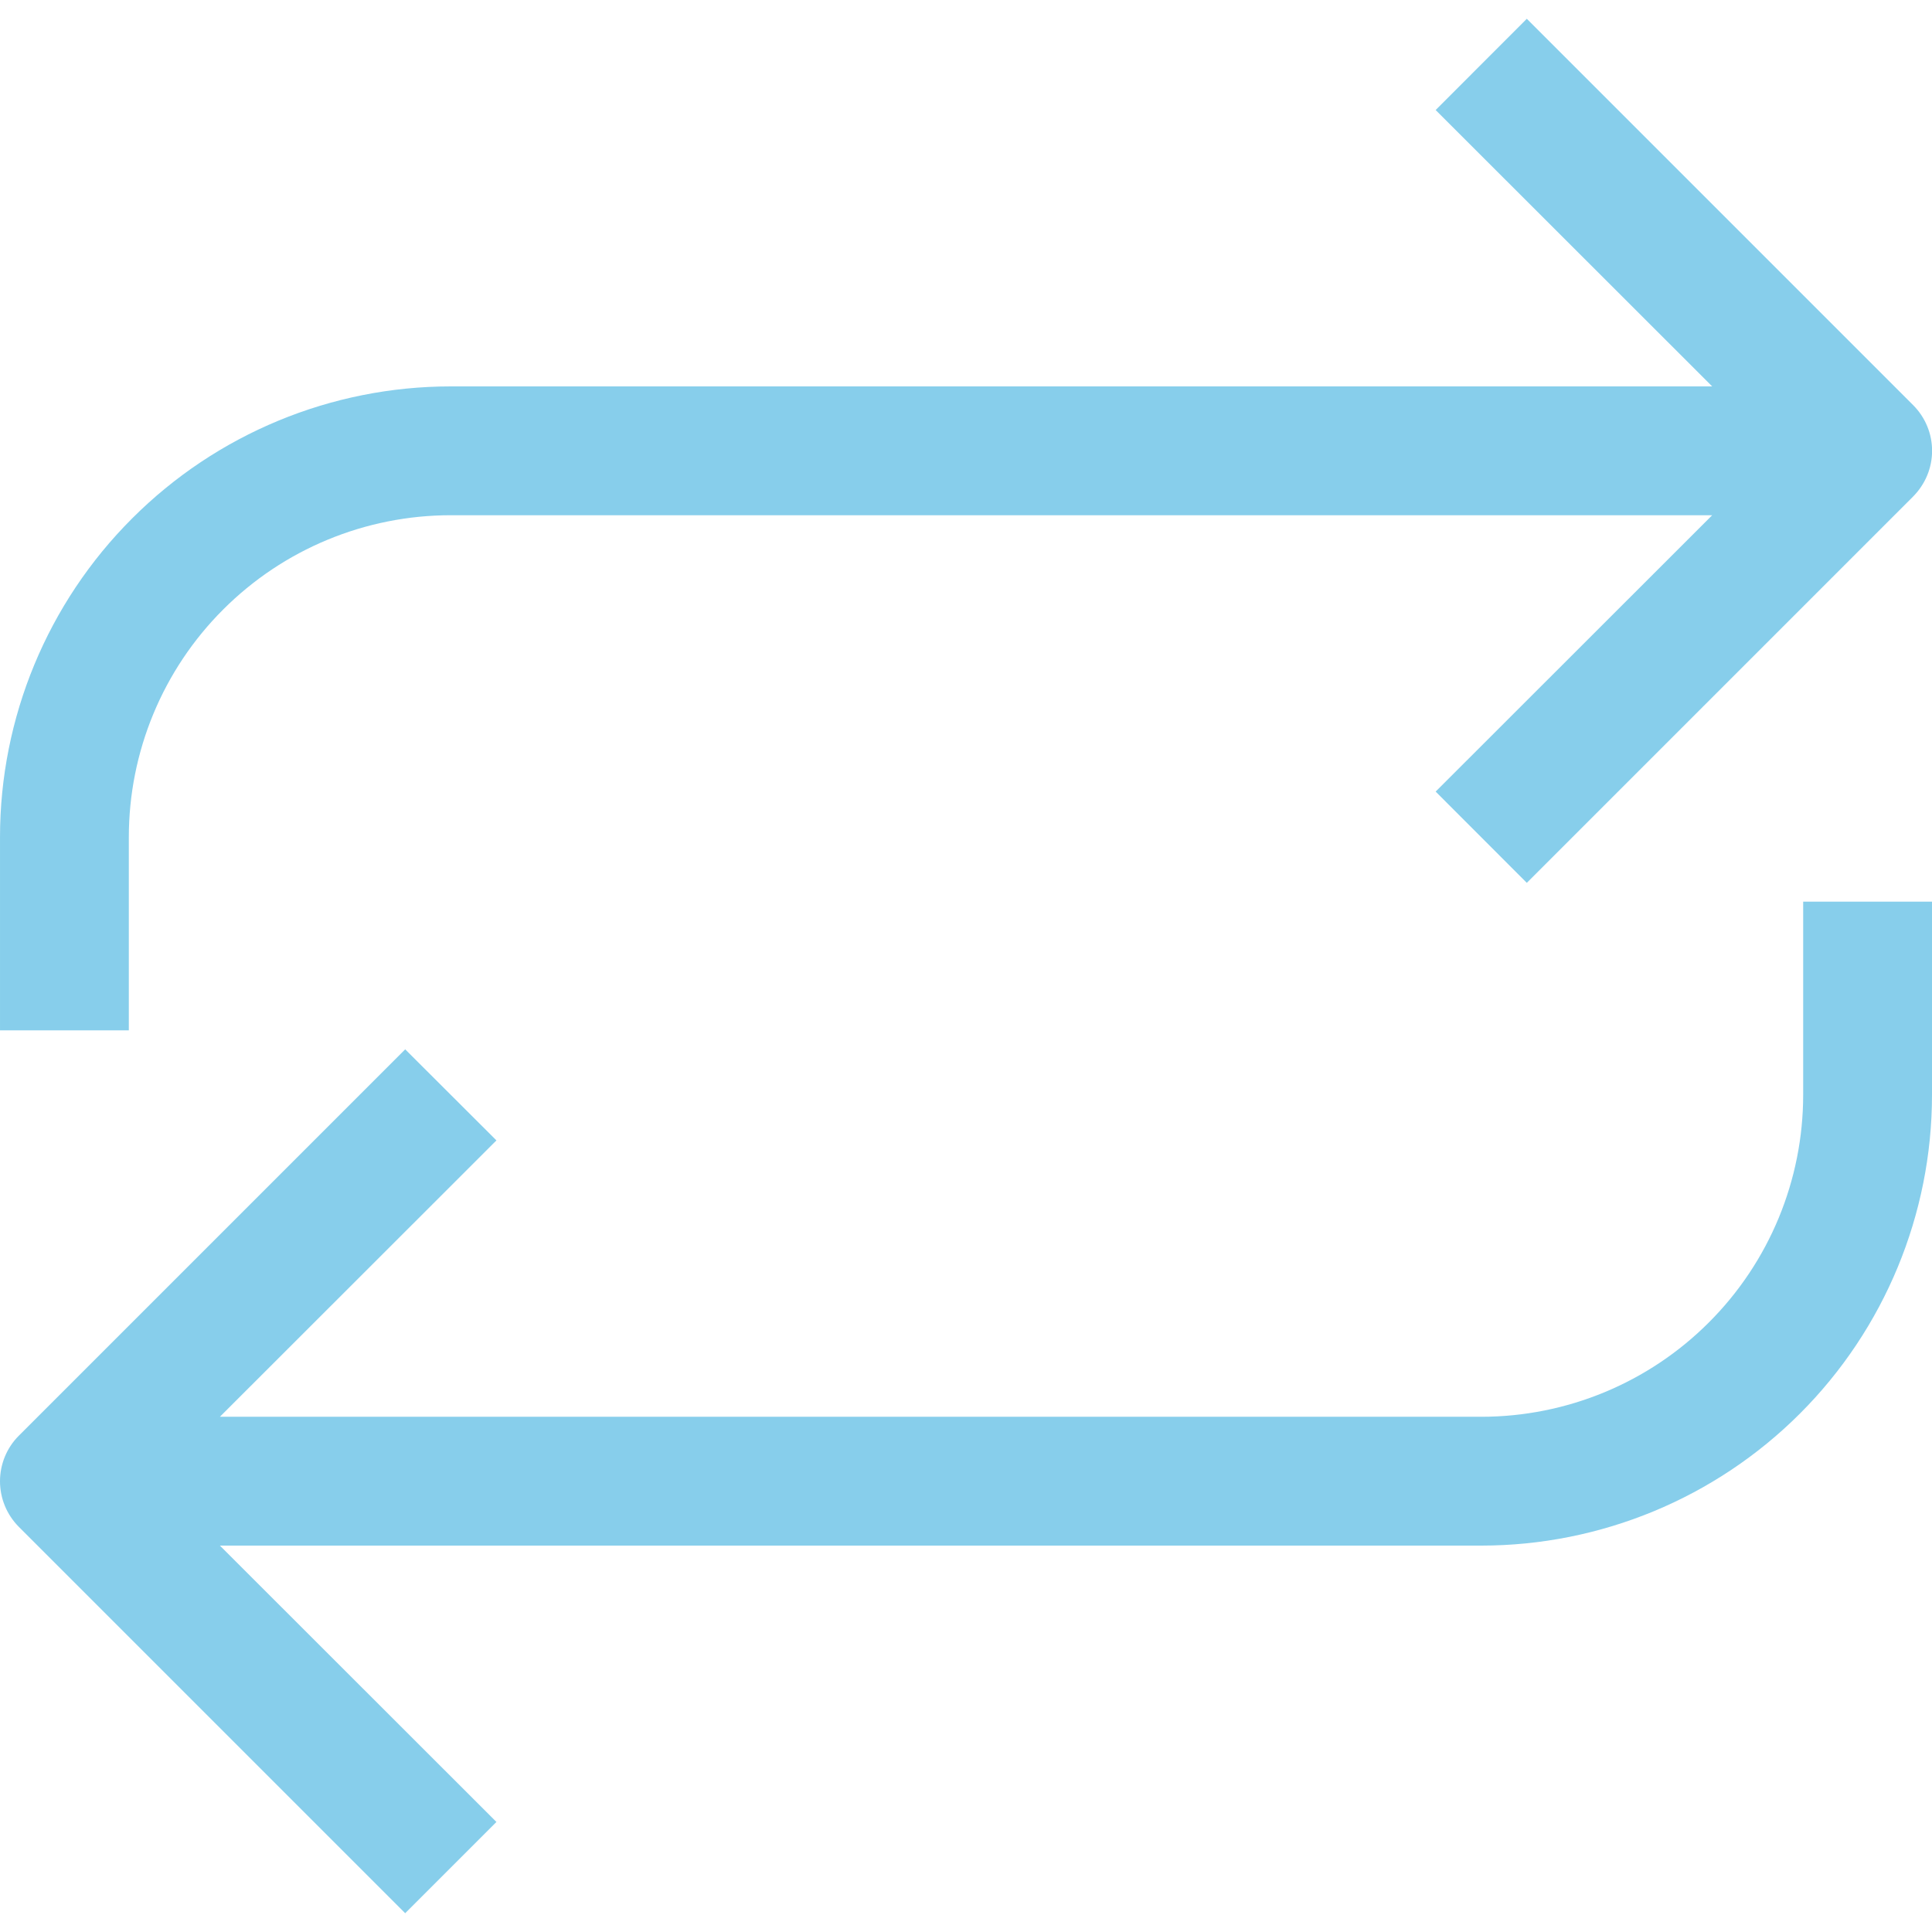
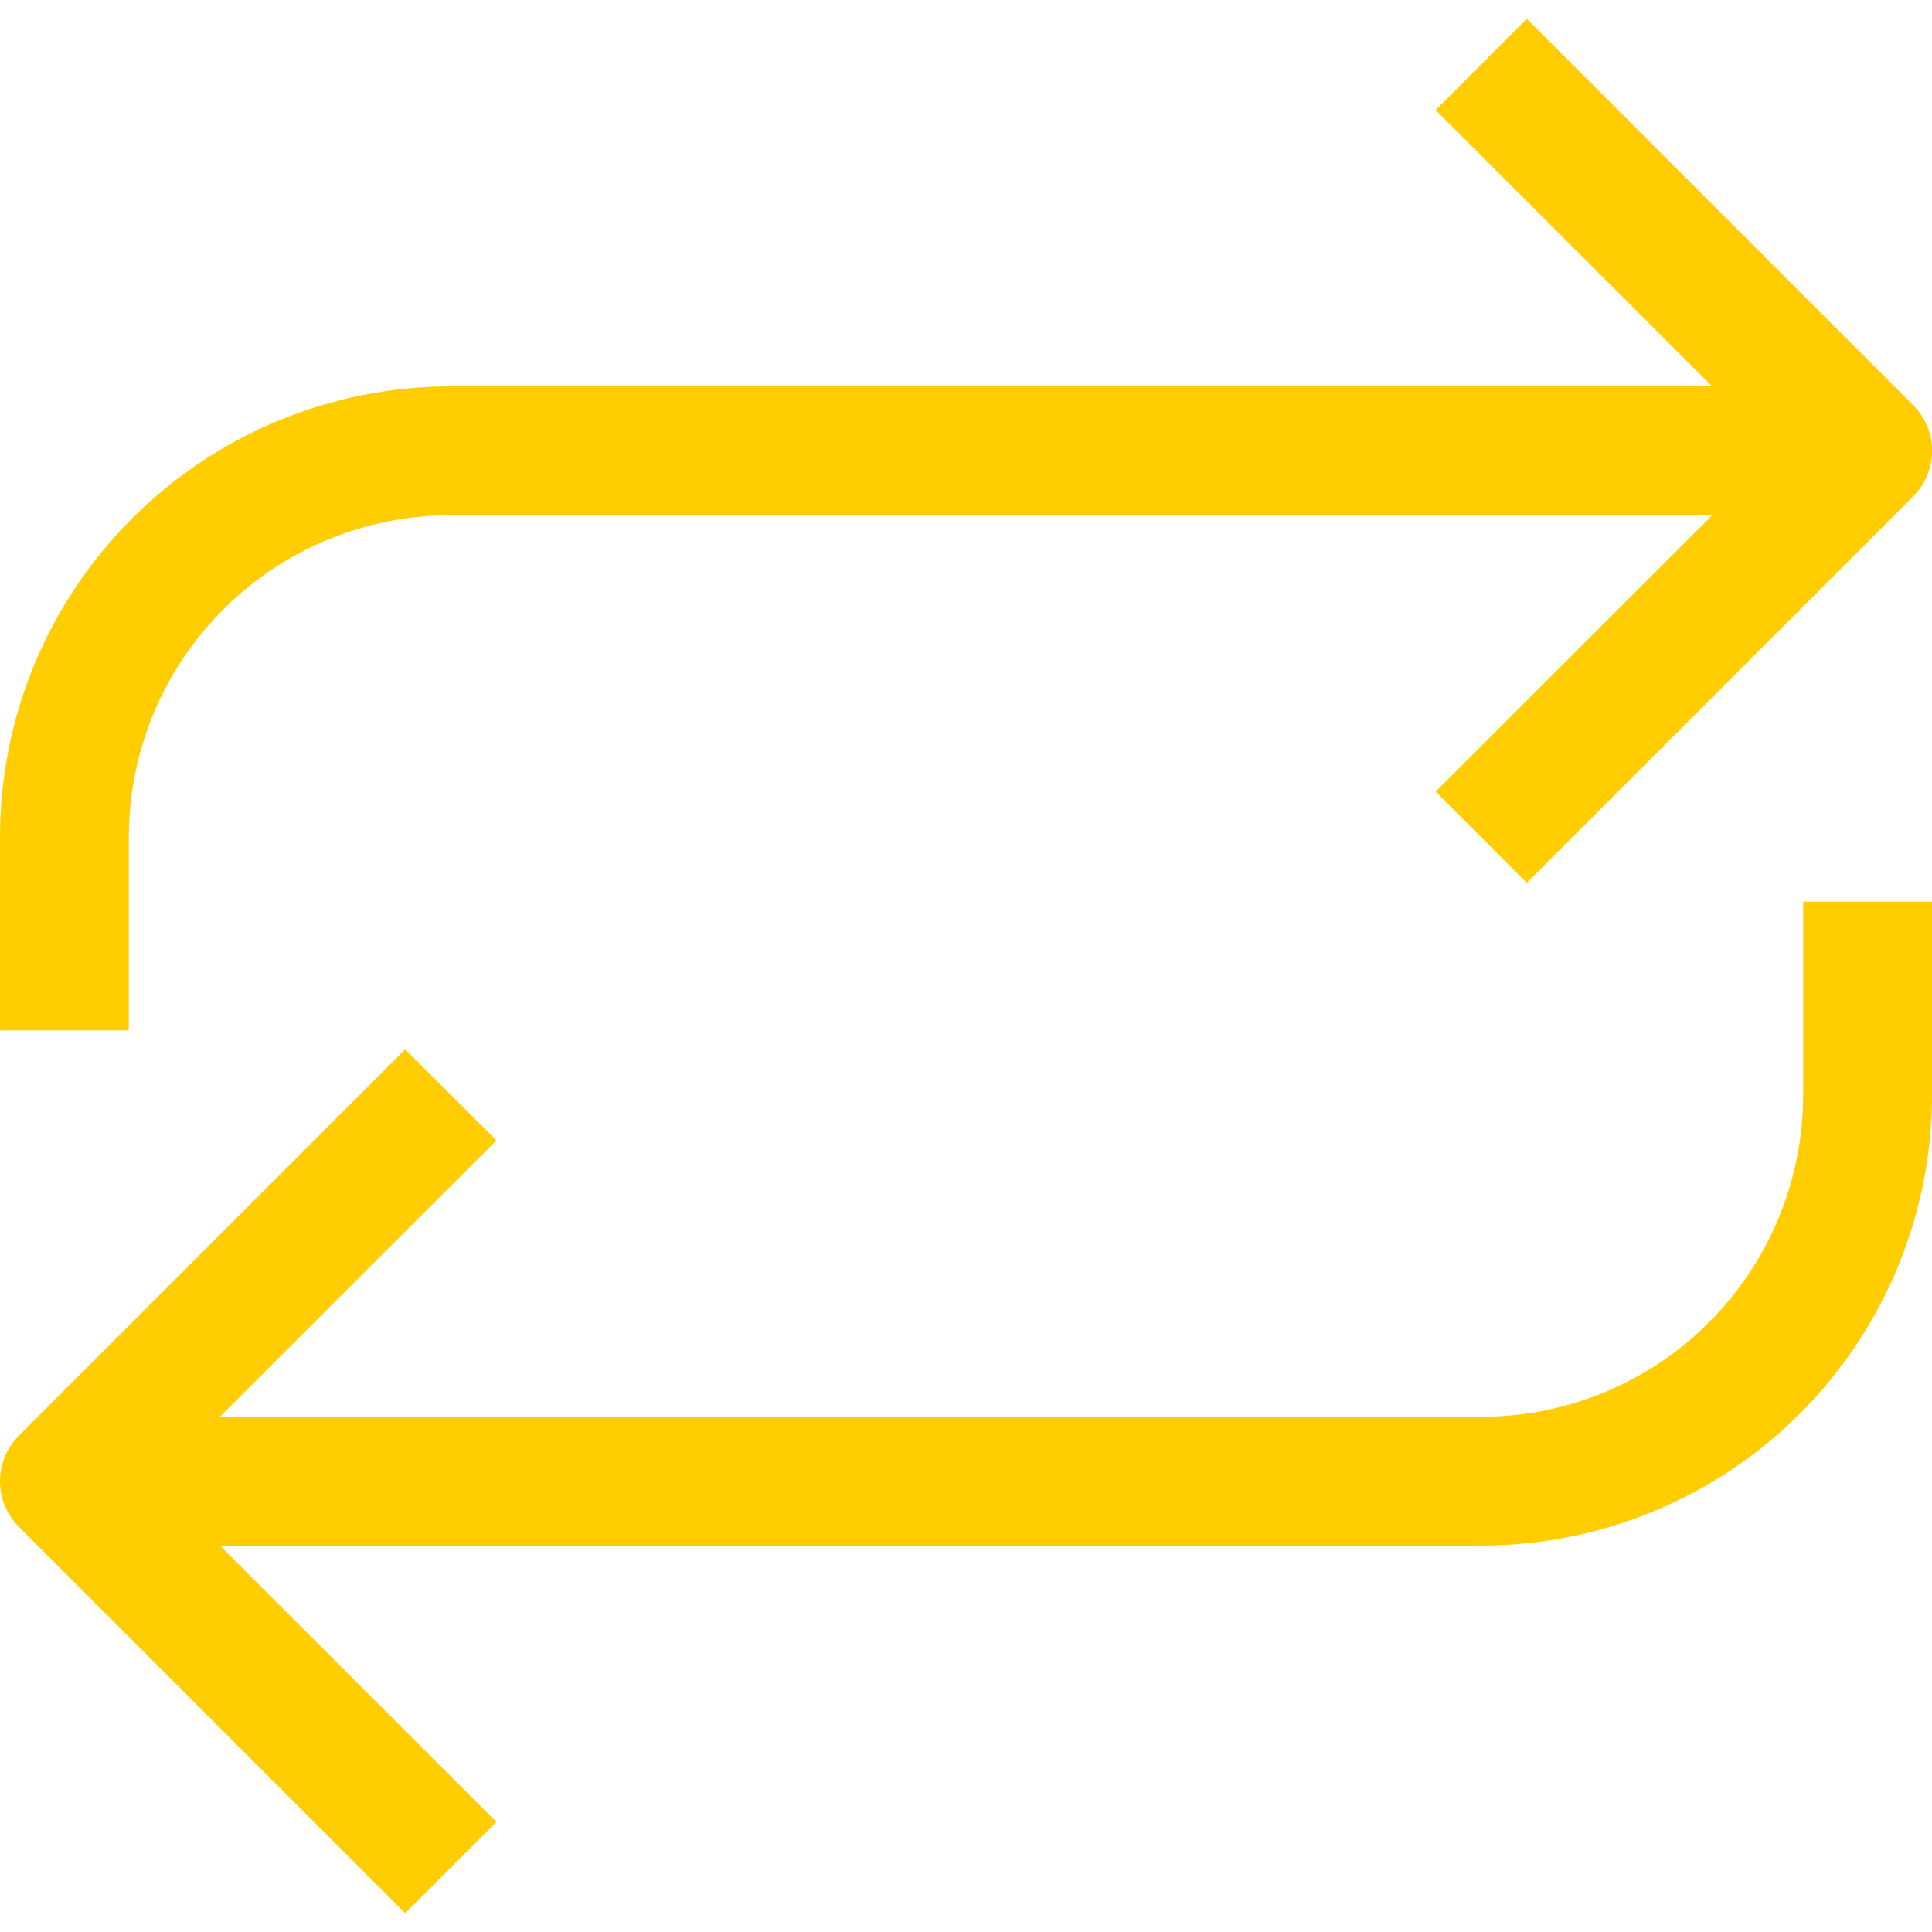
<svg xmlns="http://www.w3.org/2000/svg" width="22" height="22" viewBox="0 0 22 22" fill="none">
-   <path class="loop_icon" fill-rule="evenodd" clip-rule="evenodd" d="M19.497 4.4L16.348 1.253L17.386 0.214L21.786 4.614C21.854 4.682 21.908 4.763 21.945 4.852C21.982 4.941 22.001 5.037 22.001 5.133C22.001 5.23 21.982 5.325 21.945 5.414C21.908 5.503 21.854 5.584 21.786 5.653L17.386 10.053L16.348 9.014L19.497 5.867H5.133C4.161 5.867 3.228 6.253 2.541 6.941C1.853 7.628 1.467 8.561 1.467 9.533V11.733H8.84514e-05V9.533C8.84514e-05 8.172 0.541 6.866 1.504 5.904C2.466 4.941 3.772 4.4 5.133 4.4H19.497ZM22 10.267V12.467C22 13.828 21.459 15.134 20.497 16.096C19.534 17.059 18.228 17.6 16.867 17.6H2.504L5.653 20.747L4.614 21.786L0.214 17.386C0.077 17.248 -0 17.062 -0 16.867C-0 16.673 0.077 16.486 0.214 16.349L4.614 11.949L5.653 12.986L2.504 16.133H16.867C17.839 16.133 18.772 15.747 19.459 15.059C20.147 14.372 20.533 13.439 20.533 12.467V10.267H22Z" fill="skyblue" />
+   <path class="loop_icon" fill-rule="evenodd" clip-rule="evenodd" d="M19.497 4.4L16.348 1.253L17.386 0.214L21.786 4.614C21.854 4.682 21.908 4.763 21.945 4.852C21.982 4.941 22.001 5.037 22.001 5.133C22.001 5.23 21.982 5.325 21.945 5.414C21.908 5.503 21.854 5.584 21.786 5.653L17.386 10.053L16.348 9.014L19.497 5.867H5.133C4.161 5.867 3.228 6.253 2.541 6.941C1.853 7.628 1.467 8.561 1.467 9.533V11.733H8.84514e-05V9.533C8.84514e-05 8.172 0.541 6.866 1.504 5.904C2.466 4.941 3.772 4.4 5.133 4.4H19.497ZM22 10.267V12.467C22 13.828 21.459 15.134 20.497 16.096C19.534 17.059 18.228 17.6 16.867 17.6H2.504L5.653 20.747L4.614 21.786L0.214 17.386C0.077 17.248 -0 17.062 -0 16.867C-0 16.673 0.077 16.486 0.214 16.349L4.614 11.949L5.653 12.986L2.504 16.133H16.867C17.839 16.133 18.772 15.747 19.459 15.059C20.147 14.372 20.533 13.439 20.533 12.467V10.267H22Z" fill="#ffcd00" />
</svg>
